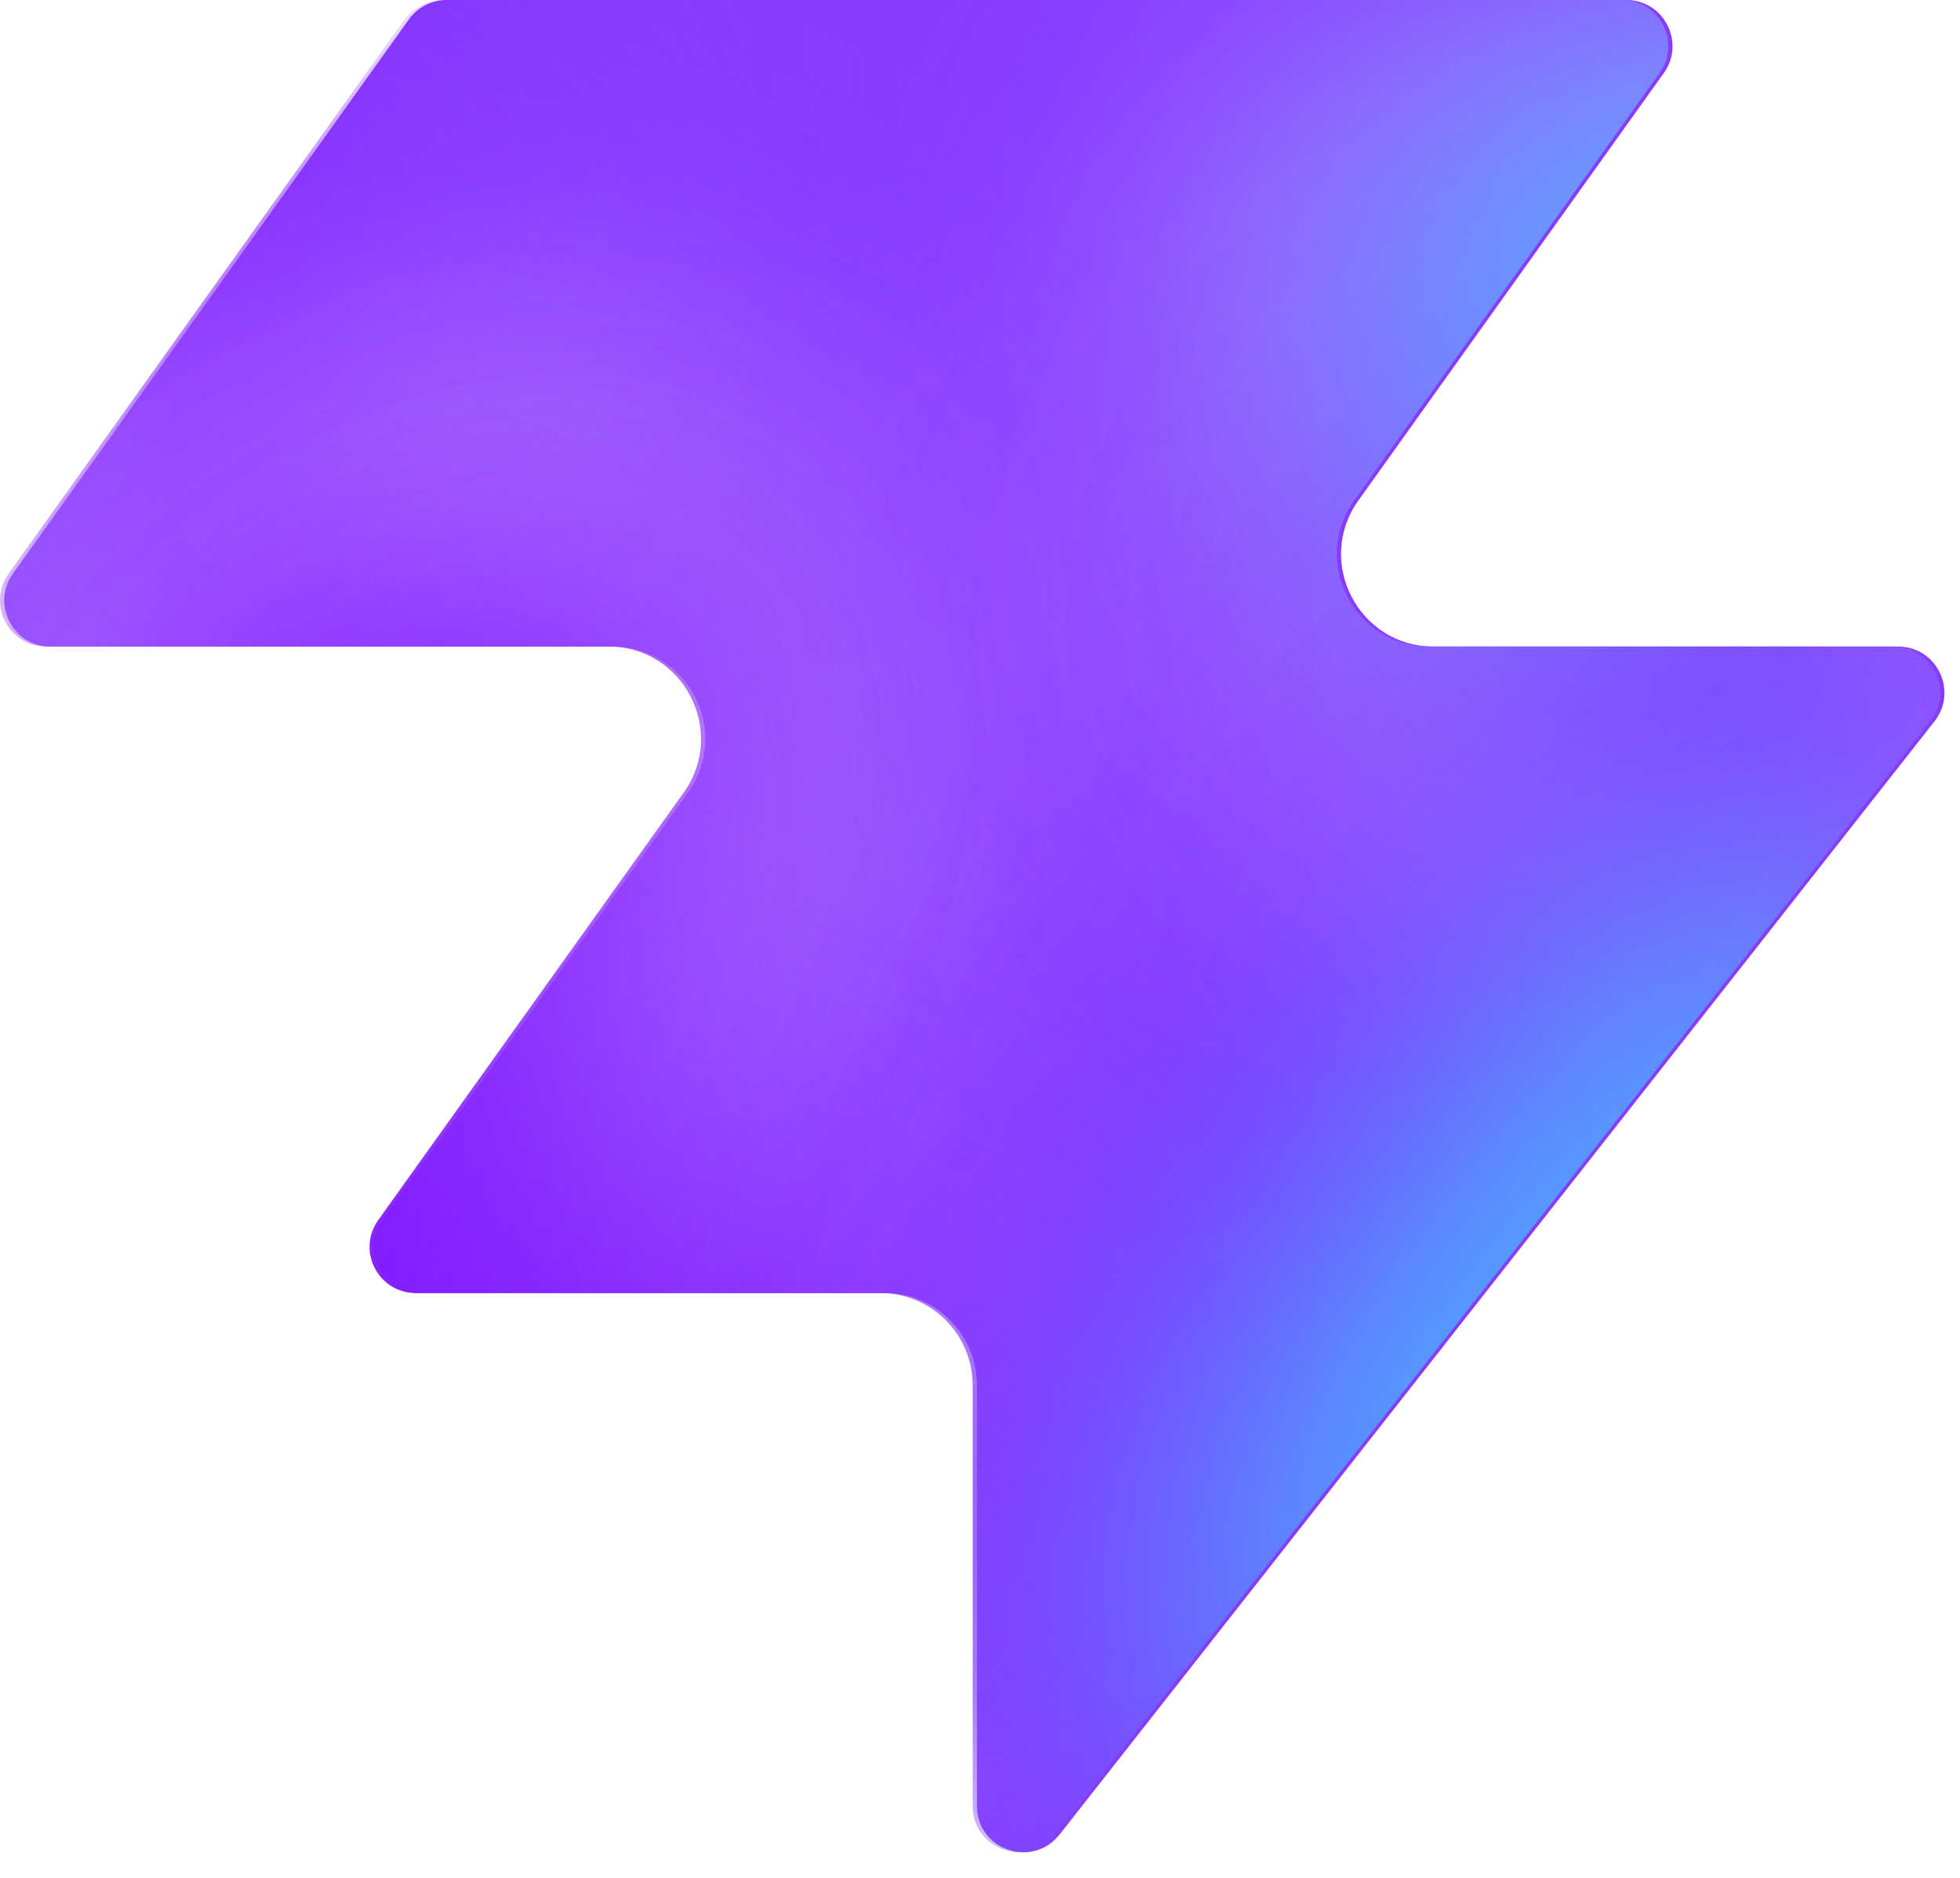
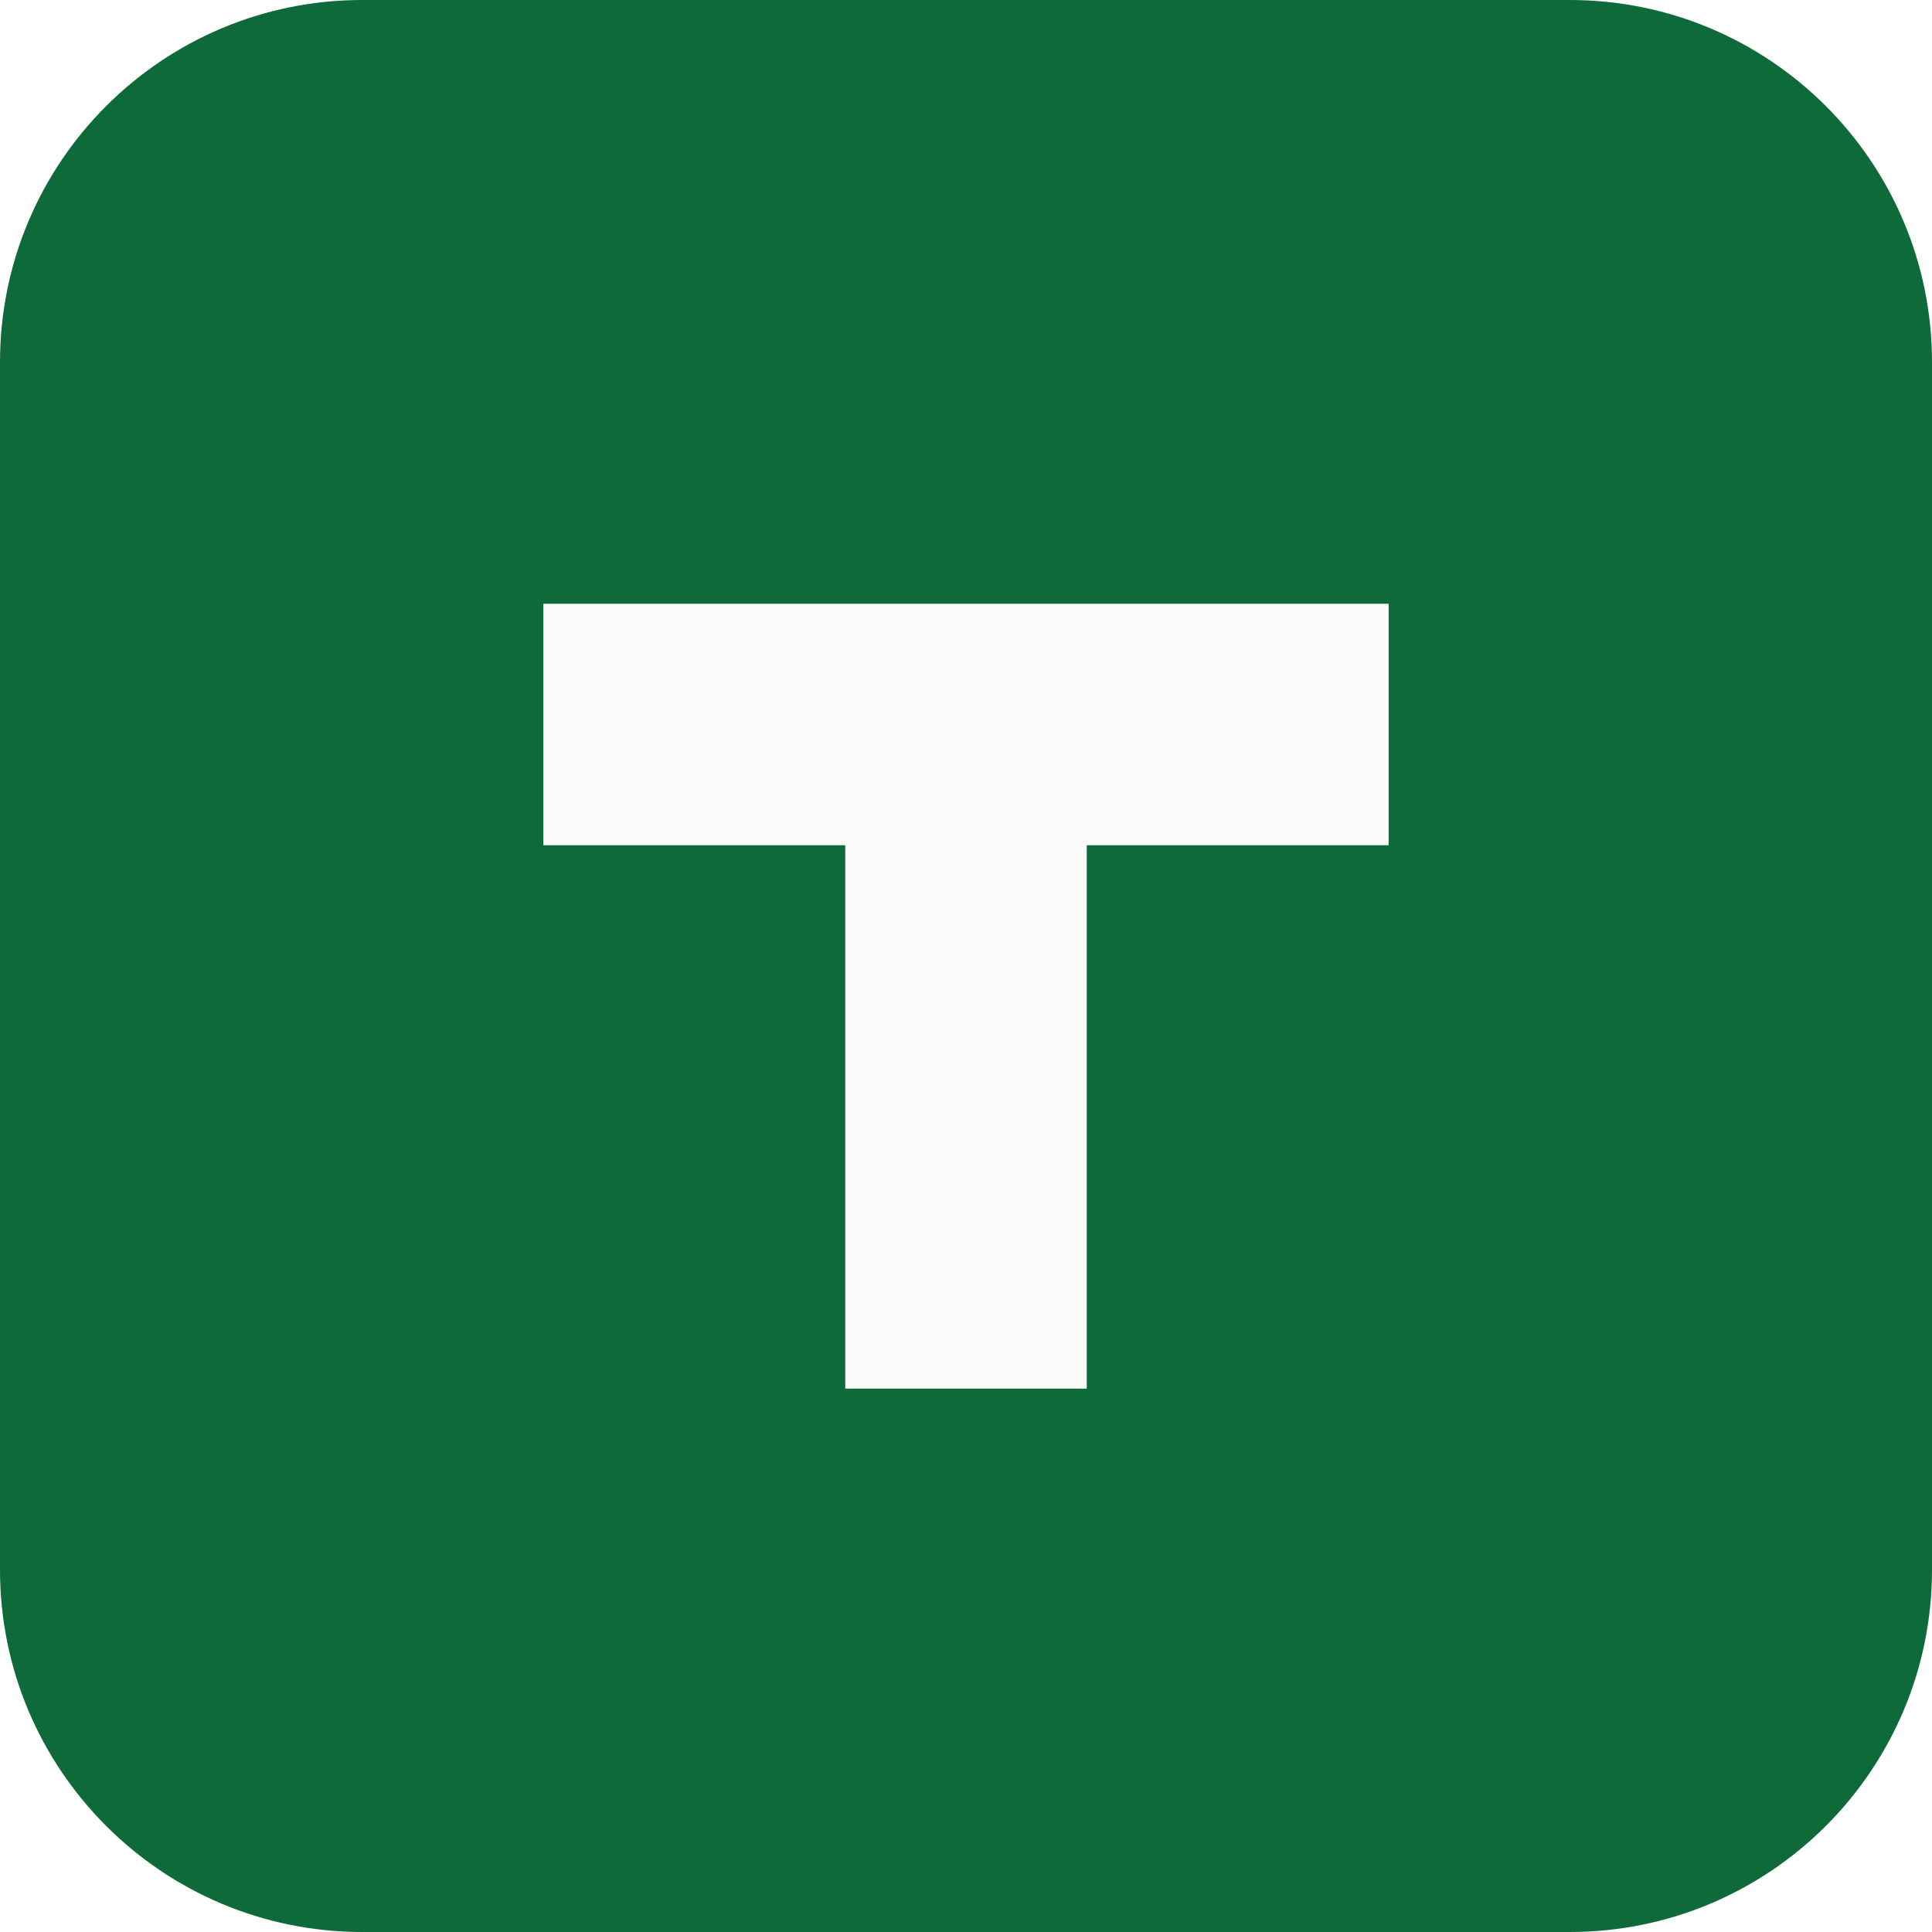
- <svg xmlns="http://www.w3.org/2000/svg" width="48" height="46" fill="none" viewBox="0 0 48 46">
-   <path fill="#863bff" d="M25.946 44.938c-.664.845-2.021.375-2.021-.698V33.937a2.26 2.26 0 0 0-2.262-2.262H10.287c-.92 0-1.456-1.04-.92-1.788l7.48-10.471c1.07-1.497 0-3.578-1.842-3.578H1.237c-.92 0-1.456-1.04-.92-1.788L10.013.474c.214-.297.556-.474.92-.474h28.894c.92 0 1.456 1.04.92 1.788l-7.48 10.471c-1.07 1.498 0 3.579 1.842 3.579h11.377c.943 0 1.473 1.088.89 1.83L25.947 44.94z" style="fill:#863bff;fill:color(display-p3 .525 .23 1);fill-opacity:1" />
-   <mask id="a" width="48" height="46" x="0" y="0" maskUnits="userSpaceOnUse" style="mask-type:alpha">
-     <path fill="#000" d="M25.842 44.938c-.664.844-2.021.375-2.021-.698V33.937a2.26 2.26 0 0 0-2.262-2.262H10.183c-.92 0-1.456-1.04-.92-1.788l7.48-10.471c1.07-1.498 0-3.579-1.842-3.579H1.133c-.92 0-1.456-1.04-.92-1.787L9.91.473c.214-.297.556-.474.92-.474h28.894c.92 0 1.456 1.04.92 1.788l-7.48 10.471c-1.07 1.498 0 3.578 1.842 3.578h11.377c.943 0 1.473 1.088.89 1.832L25.843 44.94z" style="fill:#000;fill-opacity:1" />
-   </mask>
-   <g mask="url(#a)">
-     <g filter="url(#b)">
-       <ellipse cx="5.508" cy="14.704" fill="#ede6ff" rx="5.508" ry="14.704" style="fill:#ede6ff;fill:color(display-p3 .927 .903 1);fill-opacity:1" transform="matrix(.00324 1 1 -.00324 -4.47 31.516)" />
-     </g>
-     <g filter="url(#c)">
-       <ellipse cx="10.399" cy="29.851" fill="#ede6ff" rx="10.399" ry="29.851" style="fill:#ede6ff;fill:color(display-p3 .927 .903 1);fill-opacity:1" transform="matrix(.00324 1 1 -.00324 -39.328 7.883)" />
-     </g>
-     <g filter="url(#d)">
-       <ellipse cx="5.508" cy="30.487" fill="#7e14ff" rx="5.508" ry="30.487" style="fill:#7e14ff;fill:color(display-p3 .492 .077 1);fill-opacity:1" transform="rotate(89.814 -25.913 -14.639)scale(1 -1)" />
-     </g>
-     <g filter="url(#e)">
-       <ellipse cx="5.508" cy="30.599" fill="#7e14ff" rx="5.508" ry="30.599" style="fill:#7e14ff;fill:color(display-p3 .492 .077 1);fill-opacity:1" transform="rotate(89.814 -32.644 -3.334)scale(1 -1)" />
-     </g>
-     <g filter="url(#f)">
-       <ellipse cx="5.508" cy="30.599" fill="#7e14ff" rx="5.508" ry="30.599" style="fill:#7e14ff;fill:color(display-p3 .492 .077 1);fill-opacity:1" transform="matrix(.00324 1 1 -.00324 -34.34 30.47)" />
-     </g>
-     <g filter="url(#g)">
-       <ellipse cx="14.072" cy="22.078" fill="#ede6ff" rx="14.072" ry="22.078" style="fill:#ede6ff;fill:color(display-p3 .927 .903 1);fill-opacity:1" transform="rotate(93.35 24.506 48.493)scale(-1 1)" />
-     </g>
-     <g filter="url(#h)">
-       <ellipse cx="3.47" cy="21.501" fill="#7e14ff" rx="3.47" ry="21.501" style="fill:#7e14ff;fill:color(display-p3 .492 .077 1);fill-opacity:1" transform="rotate(89.009 28.708 47.59)scale(-1 1)" />
-     </g>
-     <g filter="url(#i)">
-       <ellipse cx="3.47" cy="21.501" fill="#7e14ff" rx="3.47" ry="21.501" style="fill:#7e14ff;fill:color(display-p3 .492 .077 1);fill-opacity:1" transform="rotate(89.009 28.708 47.59)scale(-1 1)" />
-     </g>
-     <g filter="url(#j)">
-       <ellipse cx=".387" cy="8.972" fill="#7e14ff" rx="4.407" ry="29.108" style="fill:#7e14ff;fill:color(display-p3 .492 .077 1);fill-opacity:1" transform="rotate(39.51 .387 8.972)" />
-     </g>
-     <g filter="url(#k)">
-       <ellipse cx="47.523" cy="-6.092" fill="#7e14ff" rx="4.407" ry="29.108" style="fill:#7e14ff;fill:color(display-p3 .492 .077 1);fill-opacity:1" transform="rotate(37.892 47.523 -6.092)" />
-     </g>
-     <g filter="url(#l)">
-       <ellipse cx="41.412" cy="6.333" fill="#47bfff" rx="5.971" ry="9.665" style="fill:#47bfff;fill:color(display-p3 .28 .748 1);fill-opacity:1" transform="rotate(37.892 41.412 6.333)" />
-     </g>
-     <g filter="url(#m)">
-       <ellipse cx="-1.879" cy="38.332" fill="#7e14ff" rx="4.407" ry="29.108" style="fill:#7e14ff;fill:color(display-p3 .492 .077 1);fill-opacity:1" transform="rotate(37.892 -1.88 38.332)" />
-     </g>
-     <g filter="url(#n)">
-       <ellipse cx="-1.879" cy="38.332" fill="#7e14ff" rx="4.407" ry="29.108" style="fill:#7e14ff;fill:color(display-p3 .492 .077 1);fill-opacity:1" transform="rotate(37.892 -1.88 38.332)" />
-     </g>
-     <g filter="url(#o)">
-       <ellipse cx="35.651" cy="29.907" fill="#7e14ff" rx="4.407" ry="29.108" style="fill:#7e14ff;fill:color(display-p3 .492 .077 1);fill-opacity:1" transform="rotate(37.892 35.651 29.907)" />
-     </g>
-     <g filter="url(#p)">
-       <ellipse cx="38.418" cy="32.4" fill="#47bfff" rx="5.971" ry="15.297" style="fill:#47bfff;fill:color(display-p3 .28 .748 1);fill-opacity:1" transform="rotate(37.892 38.418 32.4)" />
-     </g>
-   </g>
-   <defs>
-     <filter id="b" width="60.045" height="41.654" x="-19.77" y="16.149" color-interpolation-filters="sRGB" filterUnits="userSpaceOnUse">
-       <feFlood flood-opacity="0" result="BackgroundImageFix" />
-       <feBlend in="SourceGraphic" in2="BackgroundImageFix" result="shape" />
-       <feGaussianBlur result="effect1_foregroundBlur_2002_17158" stdDeviation="7.659" />
-     </filter>
-     <filter id="c" width="90.34" height="51.437" x="-54.613" y="-7.533" color-interpolation-filters="sRGB" filterUnits="userSpaceOnUse">
-       <feFlood flood-opacity="0" result="BackgroundImageFix" />
-       <feBlend in="SourceGraphic" in2="BackgroundImageFix" result="shape" />
-       <feGaussianBlur result="effect1_foregroundBlur_2002_17158" stdDeviation="7.659" />
-     </filter>
-     <filter id="d" width="79.355" height="29.4" x="-49.64" y="2.03" color-interpolation-filters="sRGB" filterUnits="userSpaceOnUse">
-       <feFlood flood-opacity="0" result="BackgroundImageFix" />
-       <feBlend in="SourceGraphic" in2="BackgroundImageFix" result="shape" />
-       <feGaussianBlur result="effect1_foregroundBlur_2002_17158" stdDeviation="4.596" />
-     </filter>
-     <filter id="e" width="79.579" height="29.4" x="-45.045" y="20.029" color-interpolation-filters="sRGB" filterUnits="userSpaceOnUse">
-       <feFlood flood-opacity="0" result="BackgroundImageFix" />
-       <feBlend in="SourceGraphic" in2="BackgroundImageFix" result="shape" />
-       <feGaussianBlur result="effect1_foregroundBlur_2002_17158" stdDeviation="4.596" />
-     </filter>
-     <filter id="f" width="79.579" height="29.4" x="-43.513" y="21.178" color-interpolation-filters="sRGB" filterUnits="userSpaceOnUse">
-       <feFlood flood-opacity="0" result="BackgroundImageFix" />
-       <feBlend in="SourceGraphic" in2="BackgroundImageFix" result="shape" />
-       <feGaussianBlur result="effect1_foregroundBlur_2002_17158" stdDeviation="4.596" />
-     </filter>
-     <filter id="g" width="74.749" height="58.852" x="15.756" y="-17.901" color-interpolation-filters="sRGB" filterUnits="userSpaceOnUse">
-       <feFlood flood-opacity="0" result="BackgroundImageFix" />
-       <feBlend in="SourceGraphic" in2="BackgroundImageFix" result="shape" />
-       <feGaussianBlur result="effect1_foregroundBlur_2002_17158" stdDeviation="7.659" />
-     </filter>
-     <filter id="h" width="61.377" height="25.362" x="23.548" y="2.284" color-interpolation-filters="sRGB" filterUnits="userSpaceOnUse">
-       <feFlood flood-opacity="0" result="BackgroundImageFix" />
-       <feBlend in="SourceGraphic" in2="BackgroundImageFix" result="shape" />
-       <feGaussianBlur result="effect1_foregroundBlur_2002_17158" stdDeviation="4.596" />
-     </filter>
-     <filter id="i" width="61.377" height="25.362" x="23.548" y="2.284" color-interpolation-filters="sRGB" filterUnits="userSpaceOnUse">
-       <feFlood flood-opacity="0" result="BackgroundImageFix" />
-       <feBlend in="SourceGraphic" in2="BackgroundImageFix" result="shape" />
-       <feGaussianBlur result="effect1_foregroundBlur_2002_17158" stdDeviation="4.596" />
-     </filter>
-     <filter id="j" width="56.045" height="63.649" x="-27.636" y="-22.853" color-interpolation-filters="sRGB" filterUnits="userSpaceOnUse">
-       <feFlood flood-opacity="0" result="BackgroundImageFix" />
-       <feBlend in="SourceGraphic" in2="BackgroundImageFix" result="shape" />
-       <feGaussianBlur result="effect1_foregroundBlur_2002_17158" stdDeviation="4.596" />
-     </filter>
-     <filter id="k" width="54.814" height="64.646" x="20.116" y="-38.415" color-interpolation-filters="sRGB" filterUnits="userSpaceOnUse">
-       <feFlood flood-opacity="0" result="BackgroundImageFix" />
-       <feBlend in="SourceGraphic" in2="BackgroundImageFix" result="shape" />
-       <feGaussianBlur result="effect1_foregroundBlur_2002_17158" stdDeviation="4.596" />
-     </filter>
-     <filter id="l" width="33.541" height="35.313" x="24.641" y="-11.323" color-interpolation-filters="sRGB" filterUnits="userSpaceOnUse">
-       <feFlood flood-opacity="0" result="BackgroundImageFix" />
-       <feBlend in="SourceGraphic" in2="BackgroundImageFix" result="shape" />
-       <feGaussianBlur result="effect1_foregroundBlur_2002_17158" stdDeviation="4.596" />
-     </filter>
-     <filter id="m" width="54.814" height="64.646" x="-29.286" y="6.009" color-interpolation-filters="sRGB" filterUnits="userSpaceOnUse">
-       <feFlood flood-opacity="0" result="BackgroundImageFix" />
-       <feBlend in="SourceGraphic" in2="BackgroundImageFix" result="shape" />
-       <feGaussianBlur result="effect1_foregroundBlur_2002_17158" stdDeviation="4.596" />
-     </filter>
-     <filter id="n" width="54.814" height="64.646" x="-29.286" y="6.009" color-interpolation-filters="sRGB" filterUnits="userSpaceOnUse">
-       <feFlood flood-opacity="0" result="BackgroundImageFix" />
-       <feBlend in="SourceGraphic" in2="BackgroundImageFix" result="shape" />
-       <feGaussianBlur result="effect1_foregroundBlur_2002_17158" stdDeviation="4.596" />
-     </filter>
-     <filter id="o" width="54.814" height="64.646" x="8.244" y="-2.416" color-interpolation-filters="sRGB" filterUnits="userSpaceOnUse">
-       <feFlood flood-opacity="0" result="BackgroundImageFix" />
-       <feBlend in="SourceGraphic" in2="BackgroundImageFix" result="shape" />
-       <feGaussianBlur result="effect1_foregroundBlur_2002_17158" stdDeviation="4.596" />
-     </filter>
-     <filter id="p" width="39.409" height="43.623" x="18.713" y="10.588" color-interpolation-filters="sRGB" filterUnits="userSpaceOnUse">
-       <feFlood flood-opacity="0" result="BackgroundImageFix" />
-       <feBlend in="SourceGraphic" in2="BackgroundImageFix" result="shape" />
-       <feGaussianBlur result="effect1_foregroundBlur_2002_17158" stdDeviation="4.596" />
-     </filter>
-   </defs>
+ <svg xmlns="http://www.w3.org/2000/svg" width="64" height="64" viewBox="0 0 64 64">
+   <rect width="64" height="64" rx="12" fill="#0f6a39" />
+   <path d="M18 20h28v8H36v18h-8V28H18z" fill="#fbfcf9" />
</svg>
